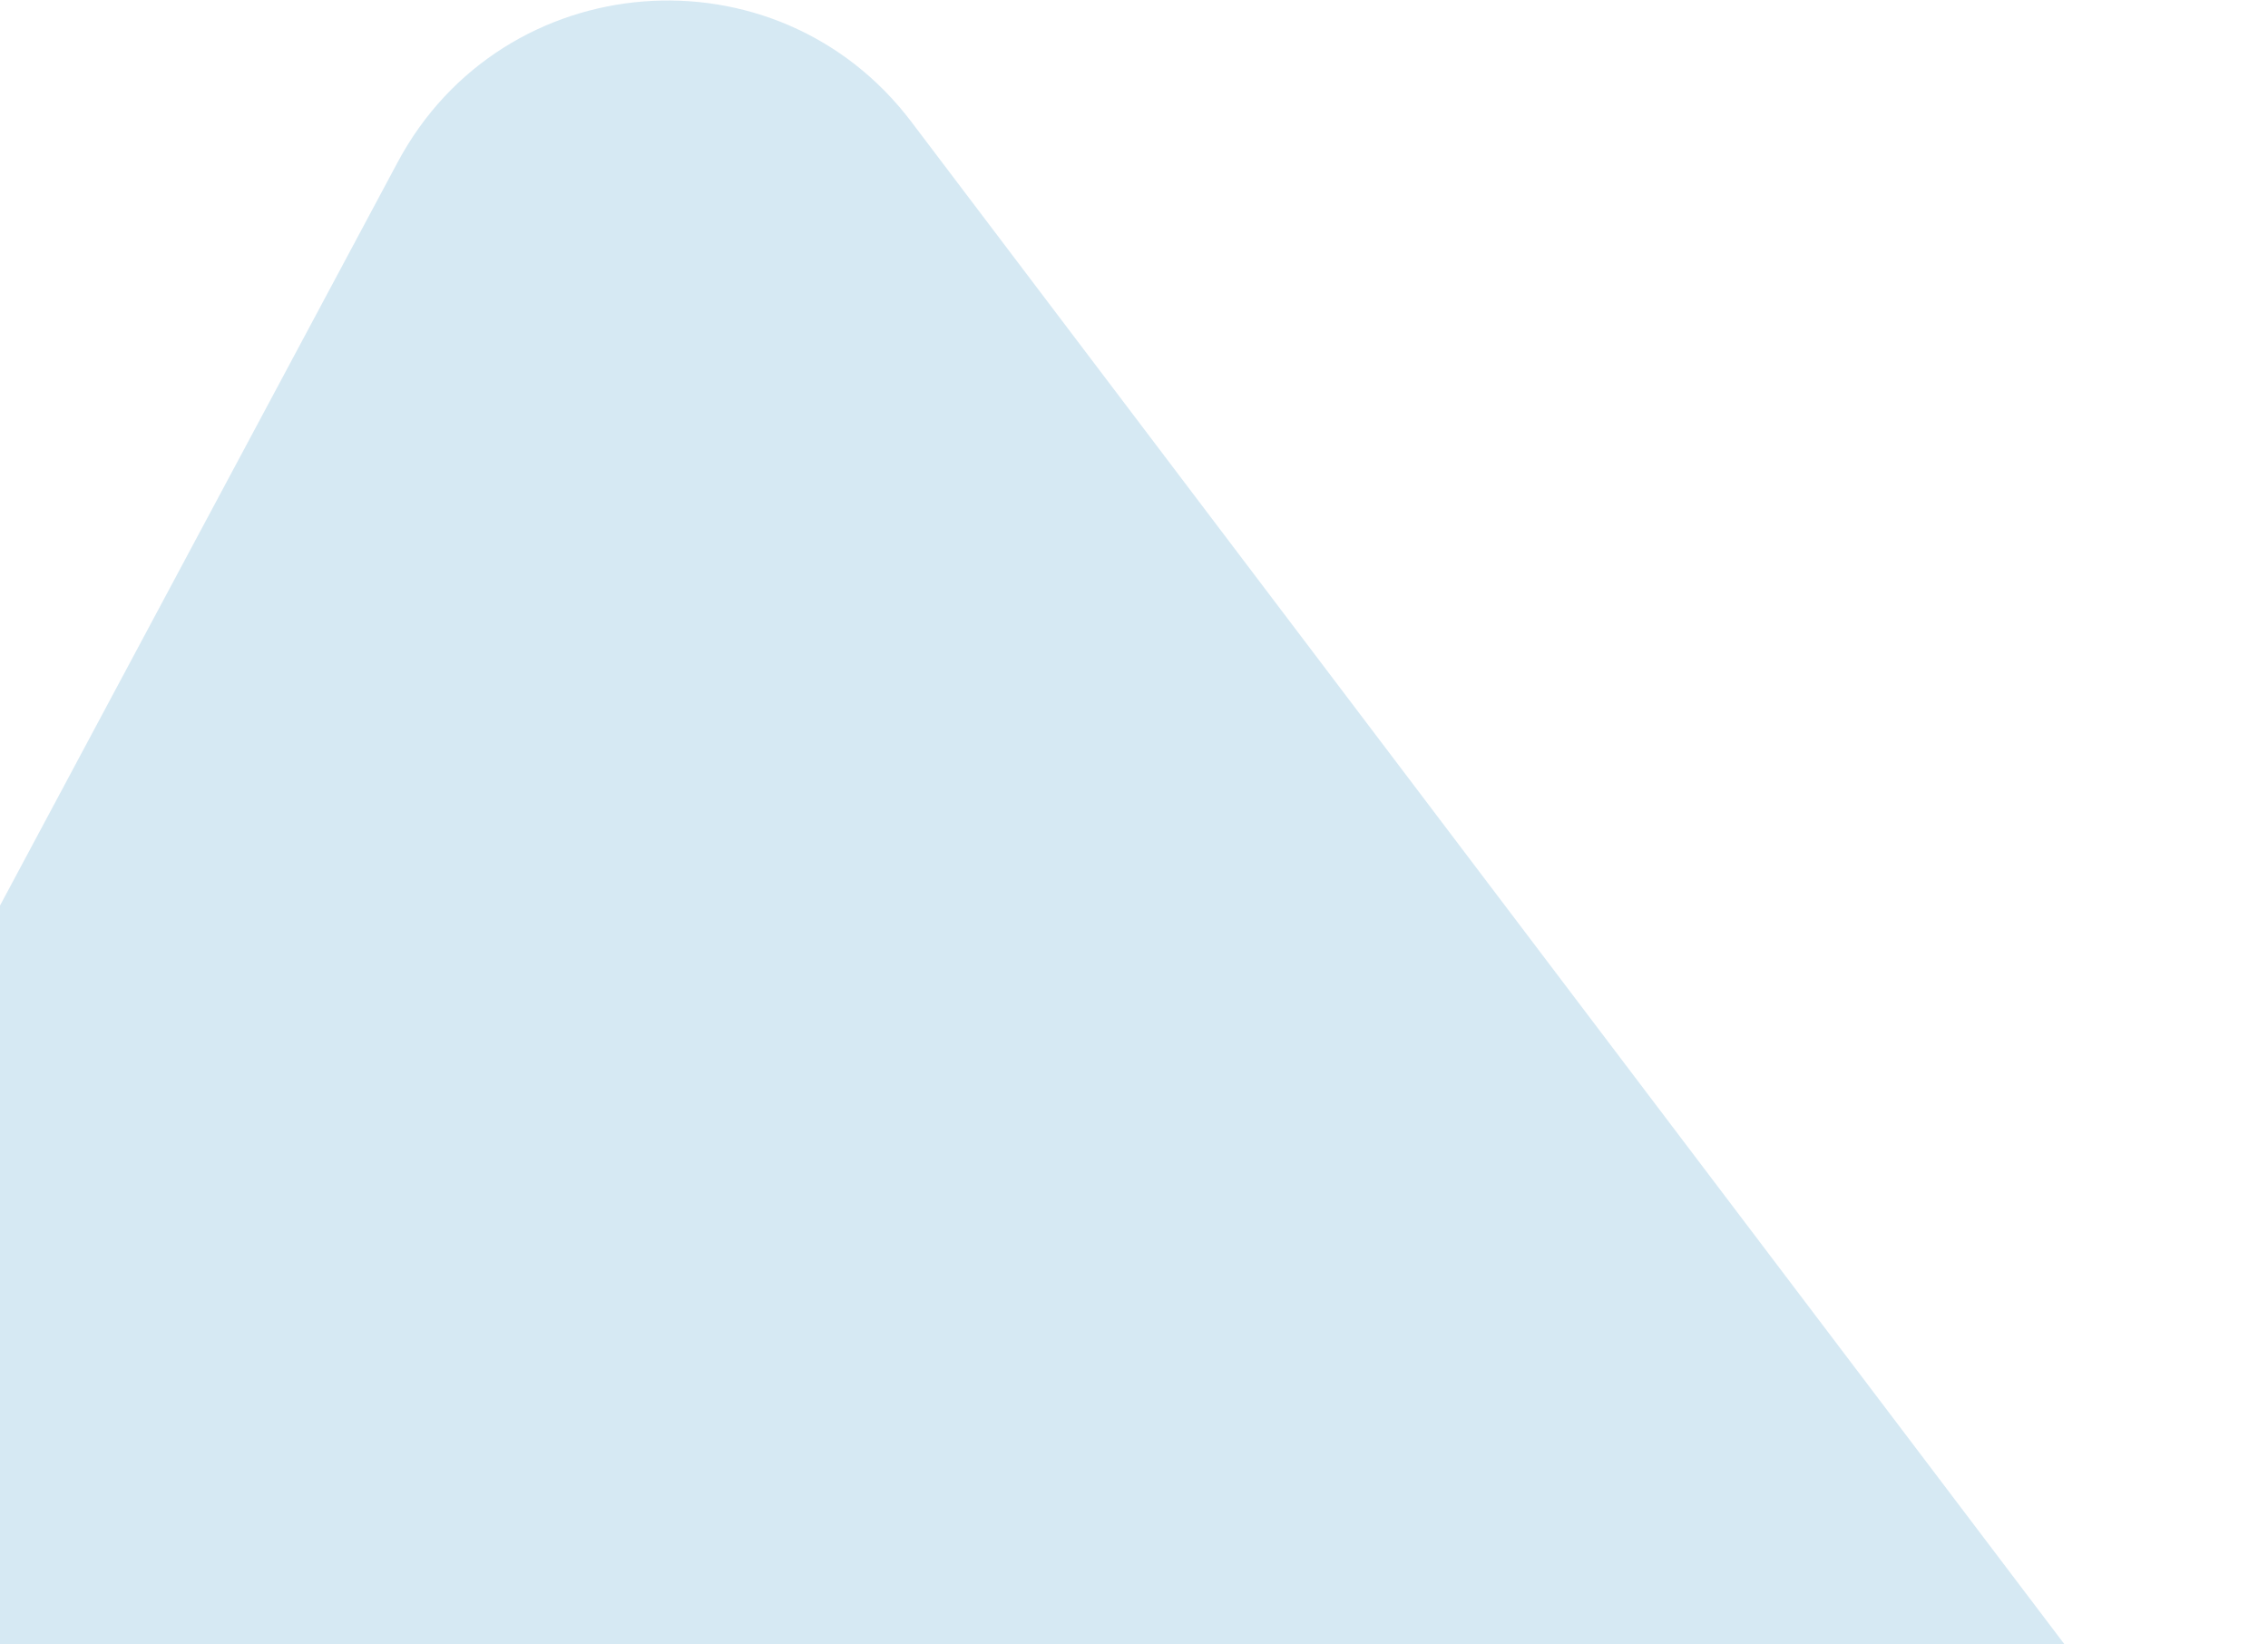
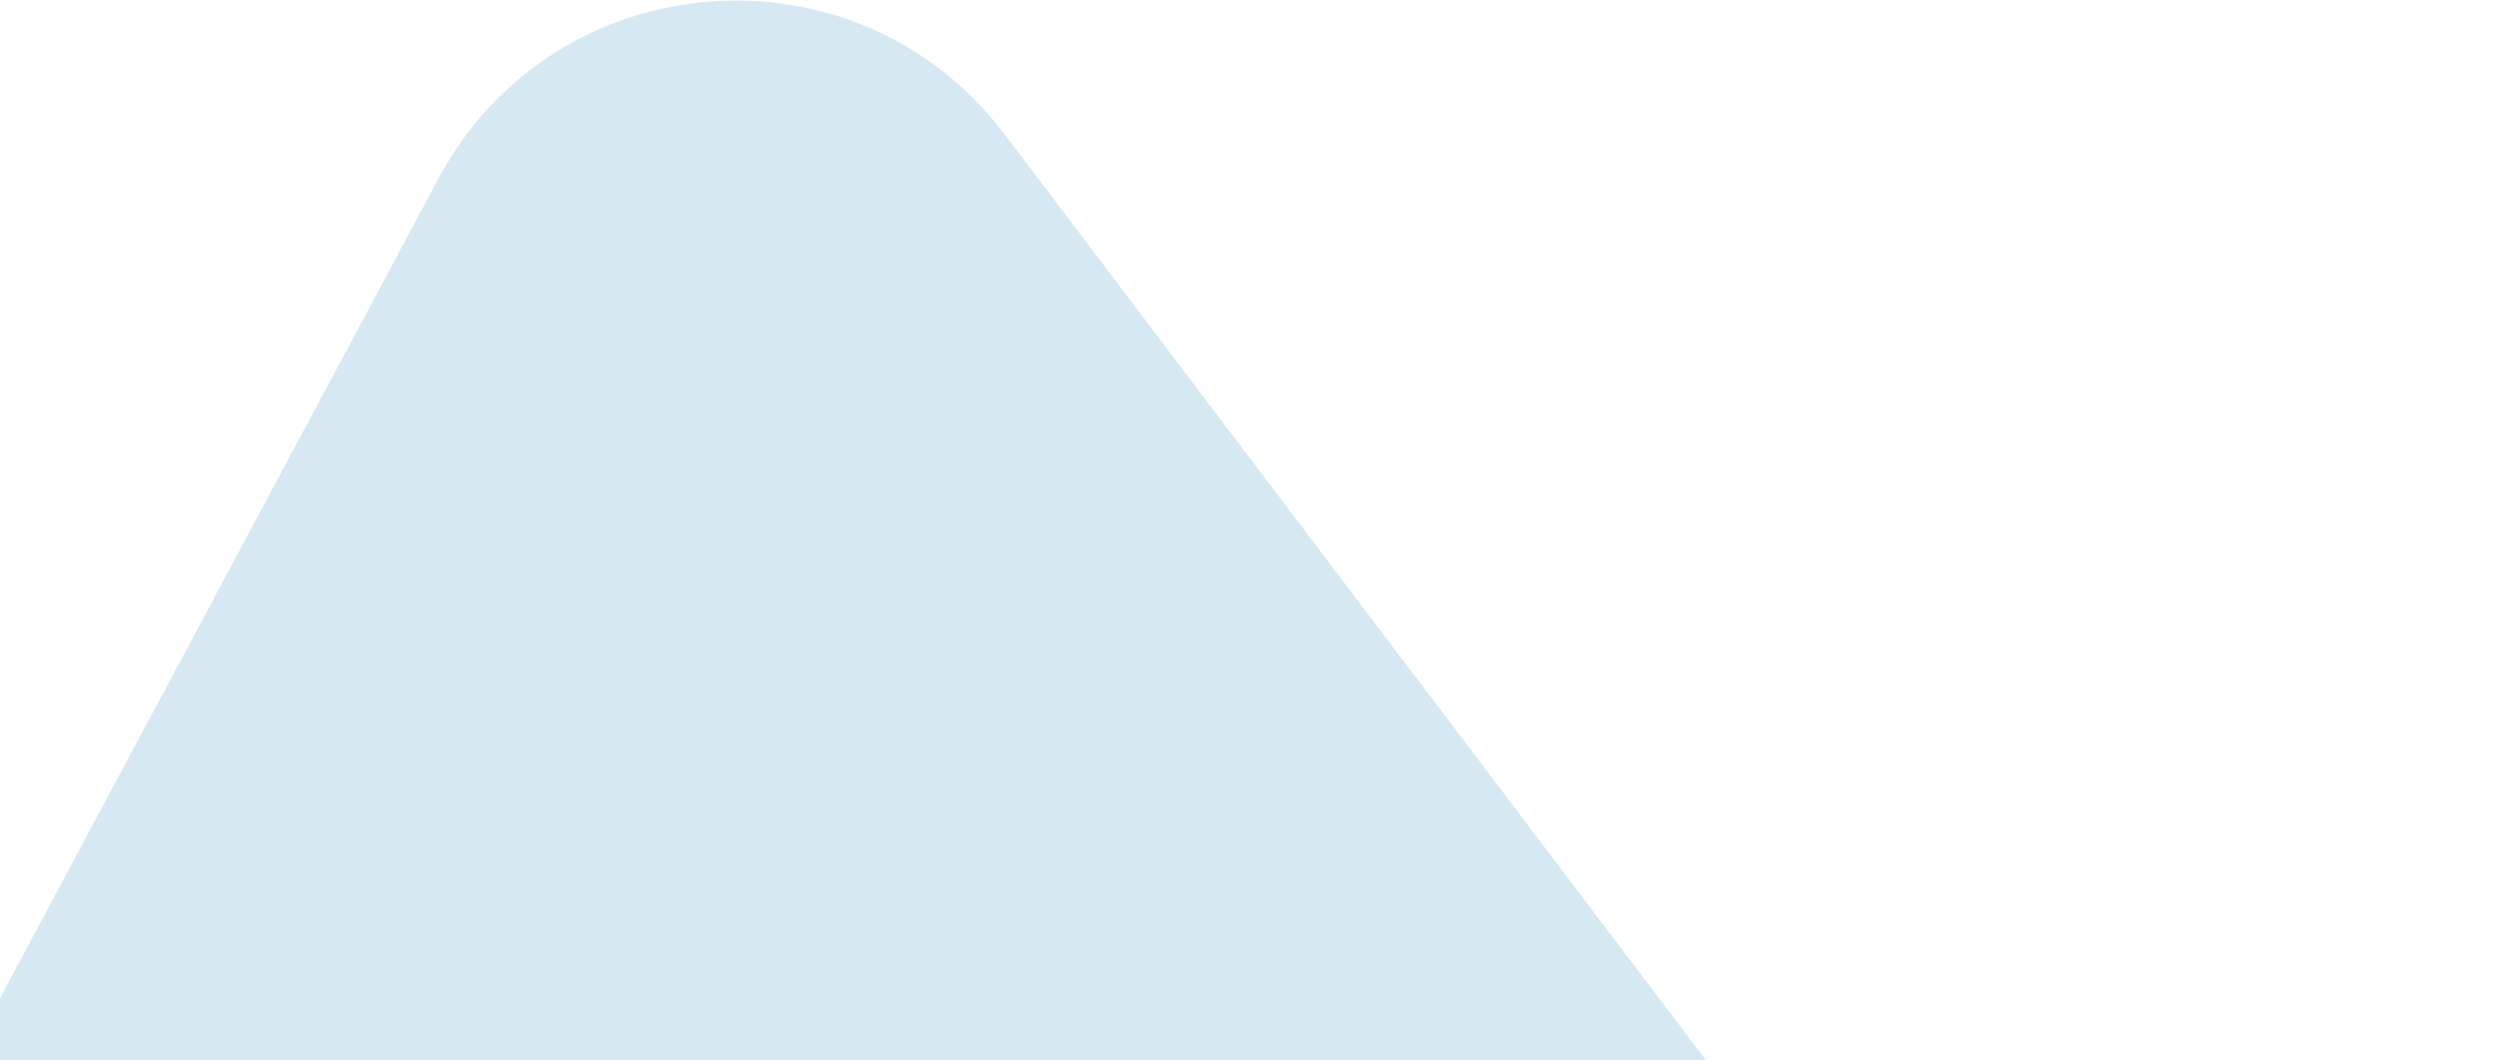
- <svg xmlns="http://www.w3.org/2000/svg" width="734" height="532" viewBox="0 0 734 532" fill="none">
+ <svg xmlns="http://www.w3.org/2000/svg" width="734" height="311" viewBox="0 0 734 311" fill="none">
  <path d="M712.783 591.043C763.843 658.451 712.345 754.71 627.934 749.642L-62.871 708.168C-134.942 703.841 -178.29 626.307 -144.231 562.645L128.712 52.464C162.771 -11.199 251.325 -18.165 294.921 39.389L712.783 591.043Z" fill="#5FA8D3" fill-opacity="0.25" />
</svg>
